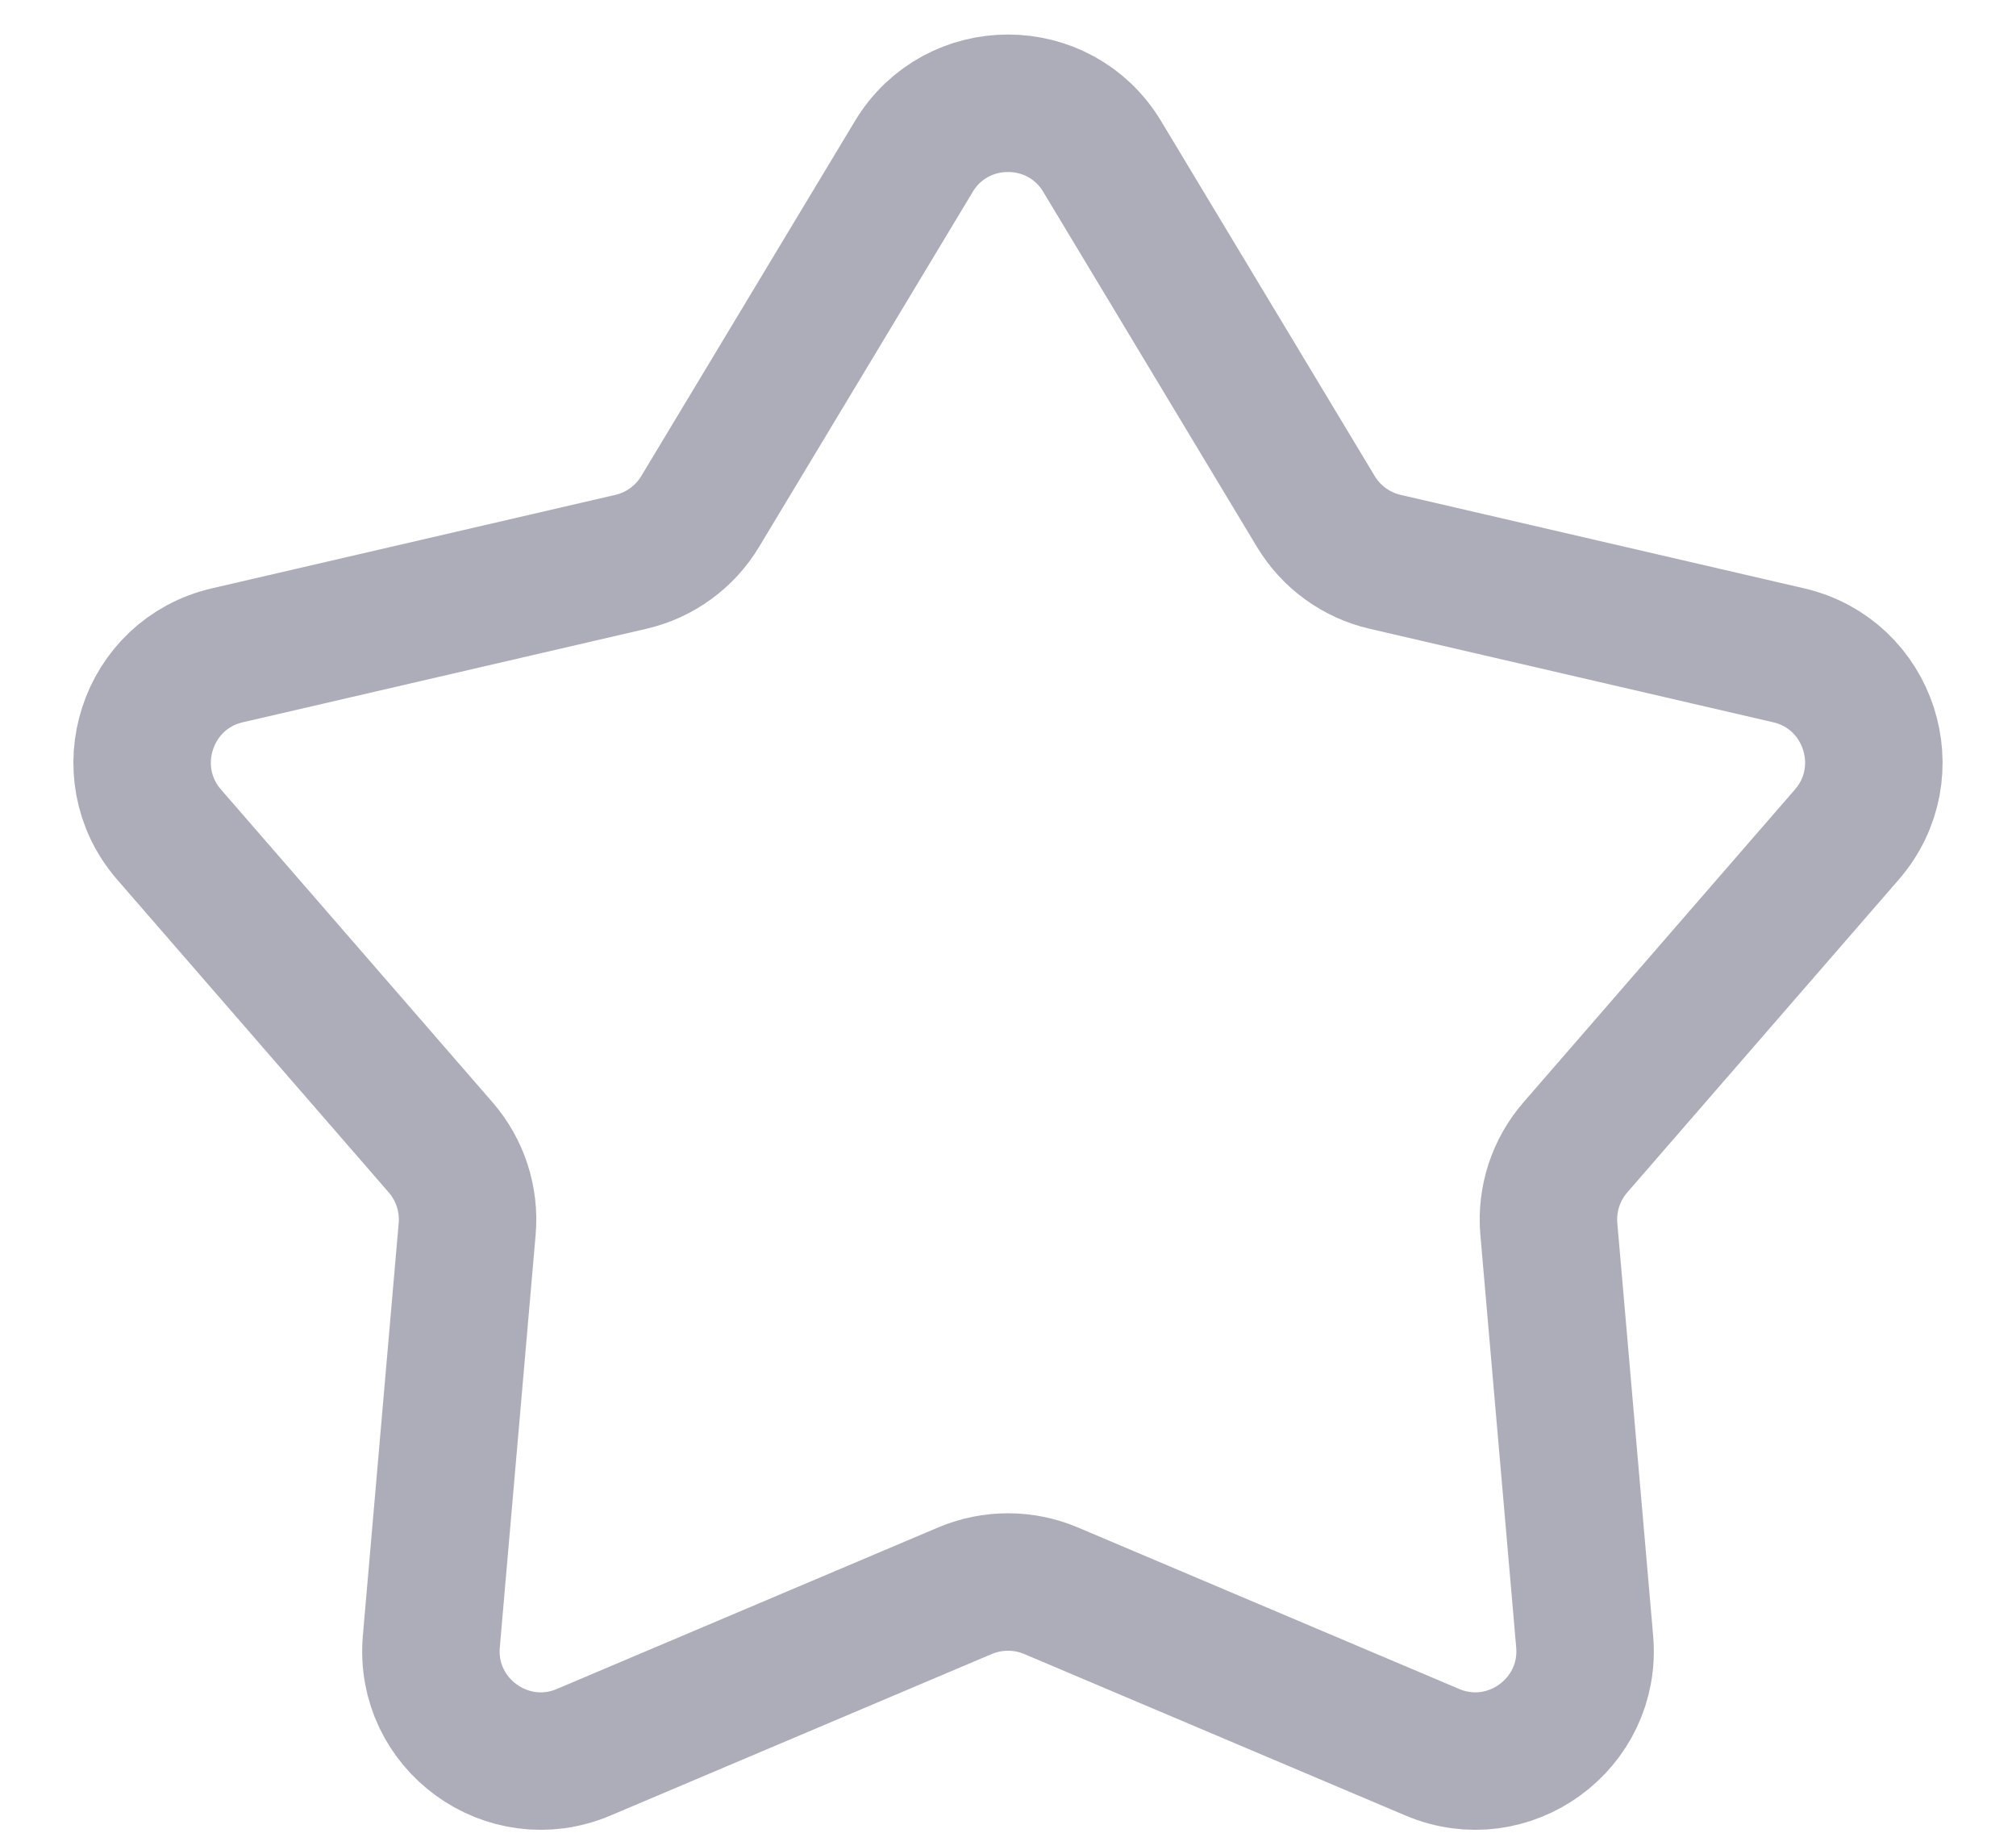
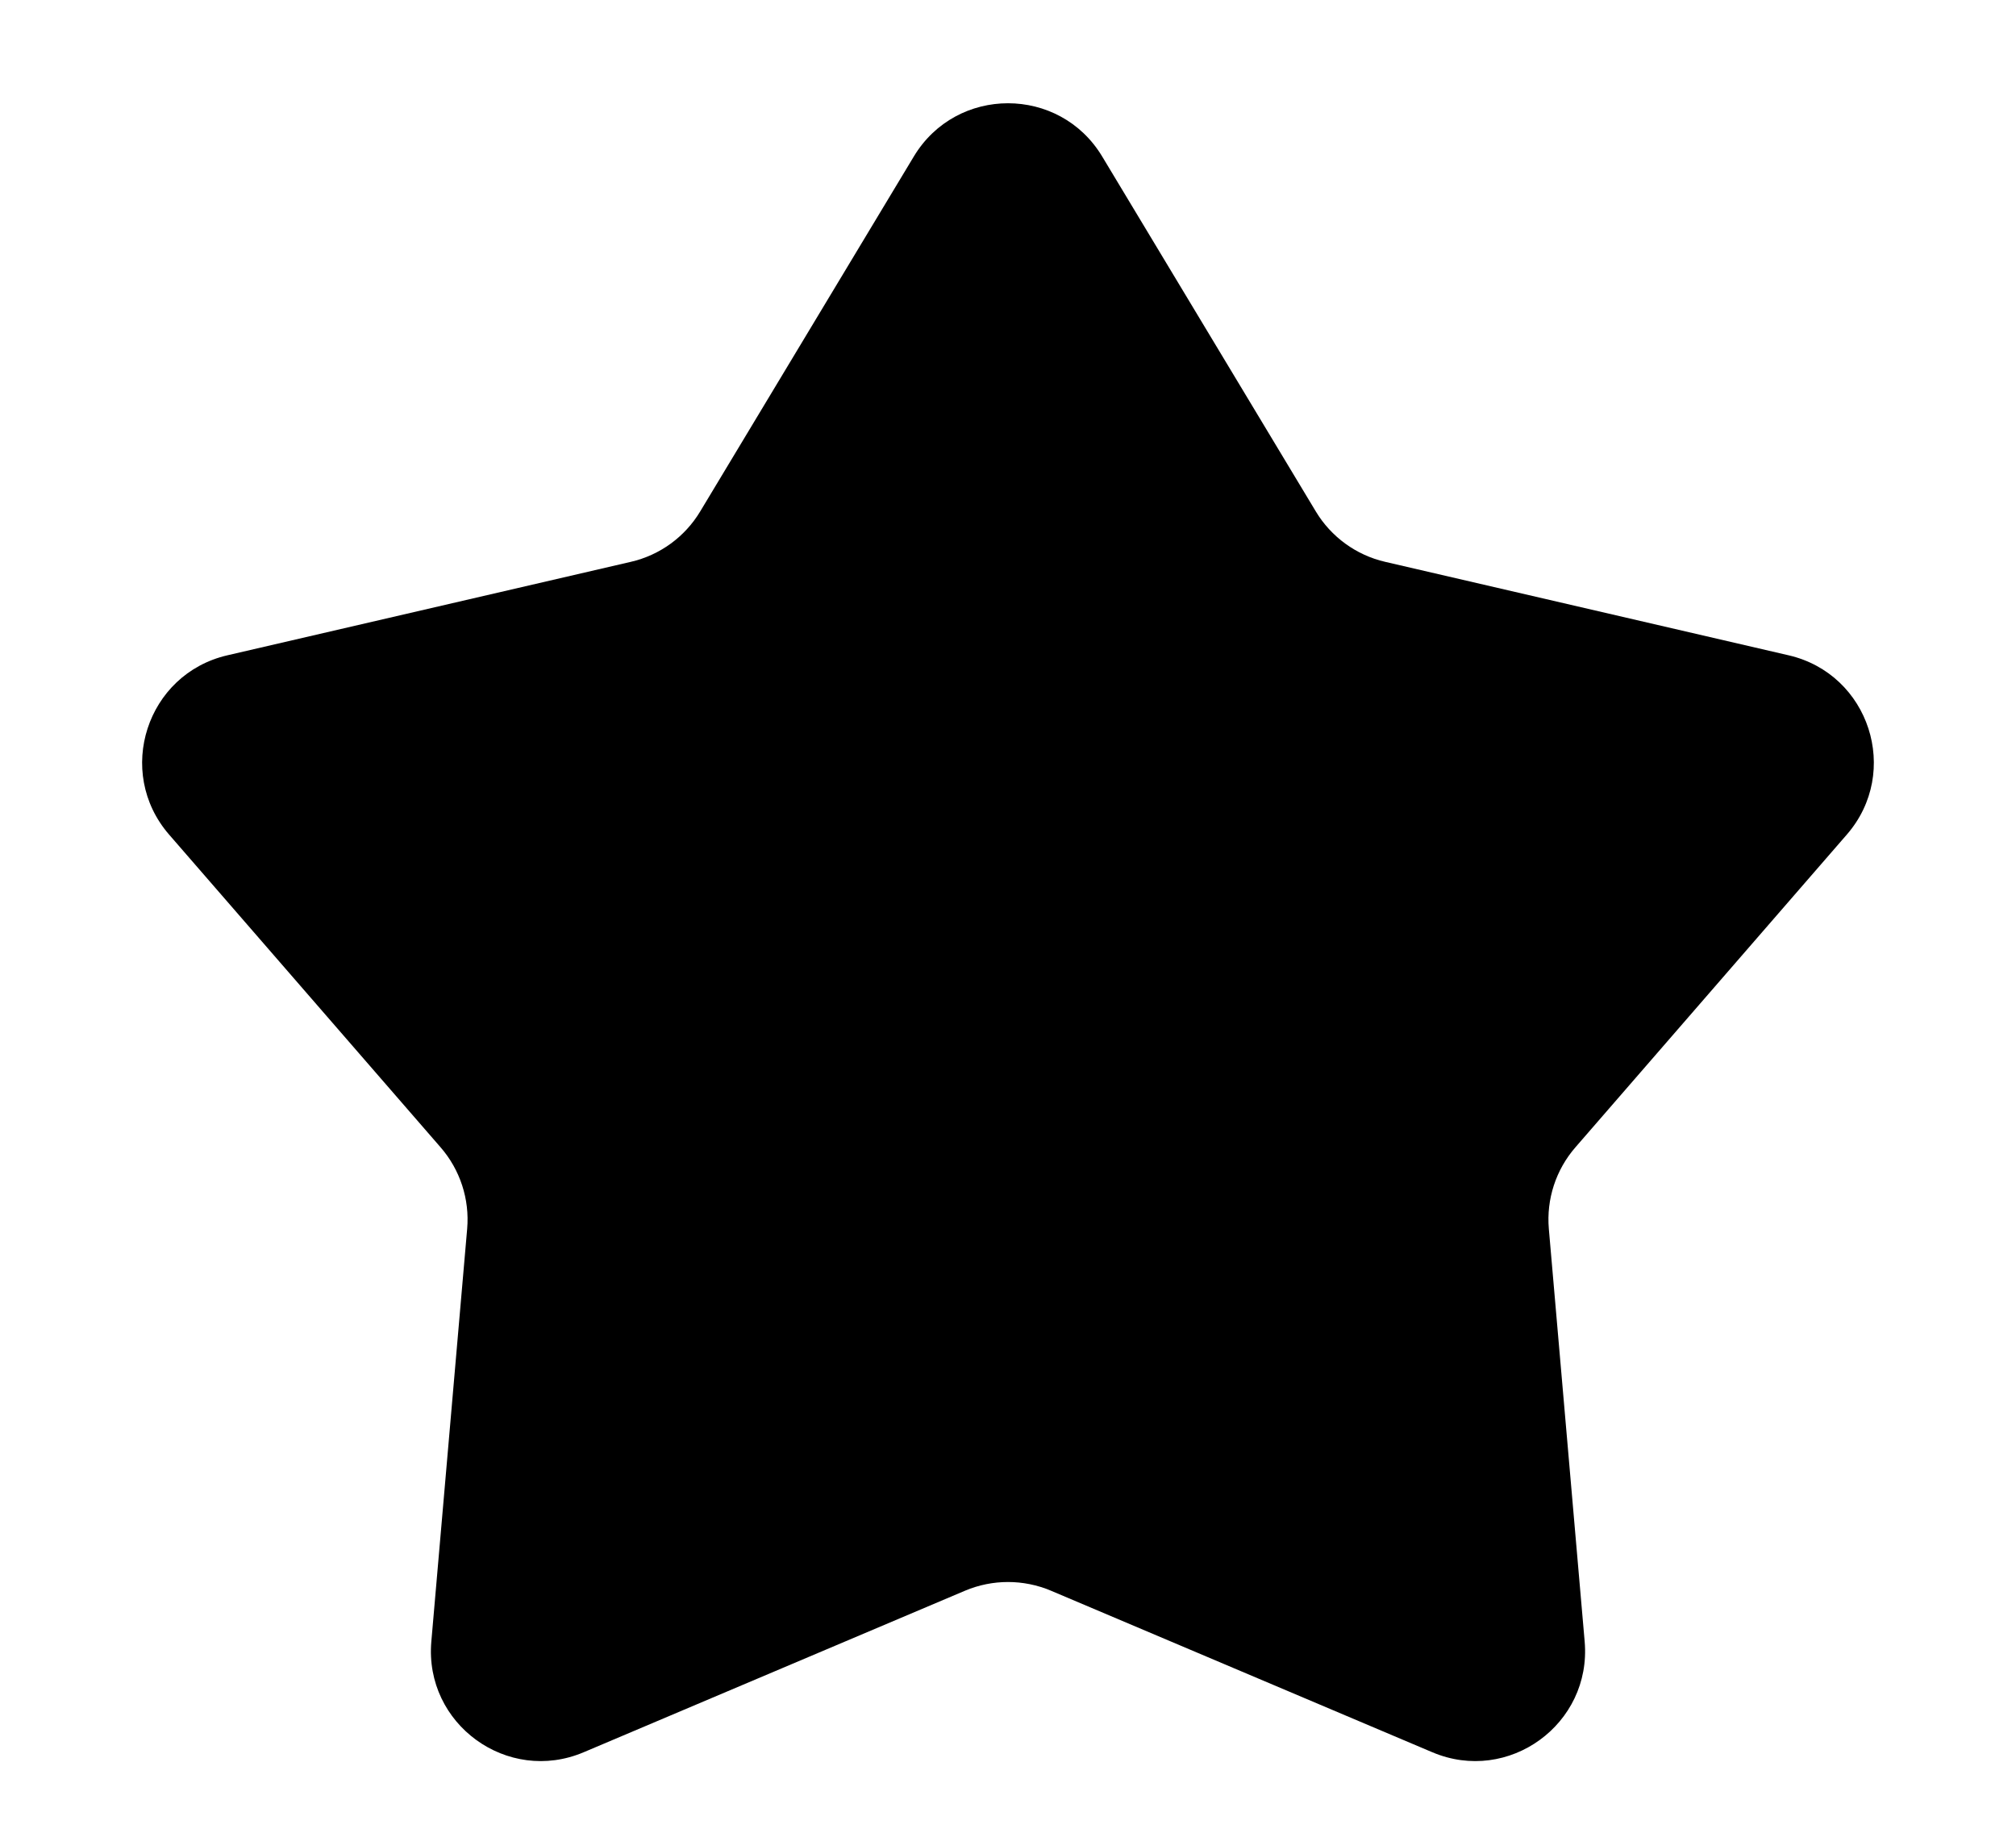
- <svg xmlns="http://www.w3.org/2000/svg" width="22" height="20" viewBox="0 0 22 20" fill="none">
-   <path d="M9.972 1.708C10.438 0.933 11.562 0.933 12.028 1.708L14.359 5.581C14.526 5.859 14.8 6.058 15.116 6.131L19.519 7.151C20.4 7.355 20.747 8.424 20.154 9.107L17.192 12.52C16.979 12.765 16.874 13.086 16.902 13.41L17.293 17.913C17.371 18.814 16.462 19.474 15.63 19.121L11.468 17.358C11.169 17.232 10.831 17.232 10.532 17.358L6.37 19.121C5.538 19.474 4.629 18.814 4.707 17.913L5.098 13.41C5.126 13.086 5.021 12.765 4.808 12.52L1.845 9.107C1.253 8.424 1.6 7.355 2.481 7.151L6.884 6.131C7.201 6.058 7.474 5.859 7.641 5.581L9.972 1.708Z" stroke="#ACADB9" stroke-width="1.5" />
+ <svg xmlns="http://www.w3.org/2000/svg" width="22" height="20" viewBox="0 0 22 20" fill="current">
+   <path d="M9.972 1.708C10.438 0.933 11.562 0.933 12.028 1.708L14.359 5.581C14.526 5.859 14.8 6.058 15.116 6.131L19.519 7.151C20.4 7.355 20.747 8.424 20.154 9.107L17.192 12.52C16.979 12.765 16.874 13.086 16.902 13.41L17.293 17.913C17.371 18.814 16.462 19.474 15.63 19.121L11.468 17.358C11.169 17.232 10.831 17.232 10.532 17.358L6.37 19.121C5.538 19.474 4.629 18.814 4.707 17.913L5.098 13.41C5.126 13.086 5.021 12.765 4.808 12.52L1.845 9.107C1.253 8.424 1.6 7.355 2.481 7.151L6.884 6.131C7.201 6.058 7.474 5.859 7.641 5.581L9.972 1.708Z" />
</svg>
